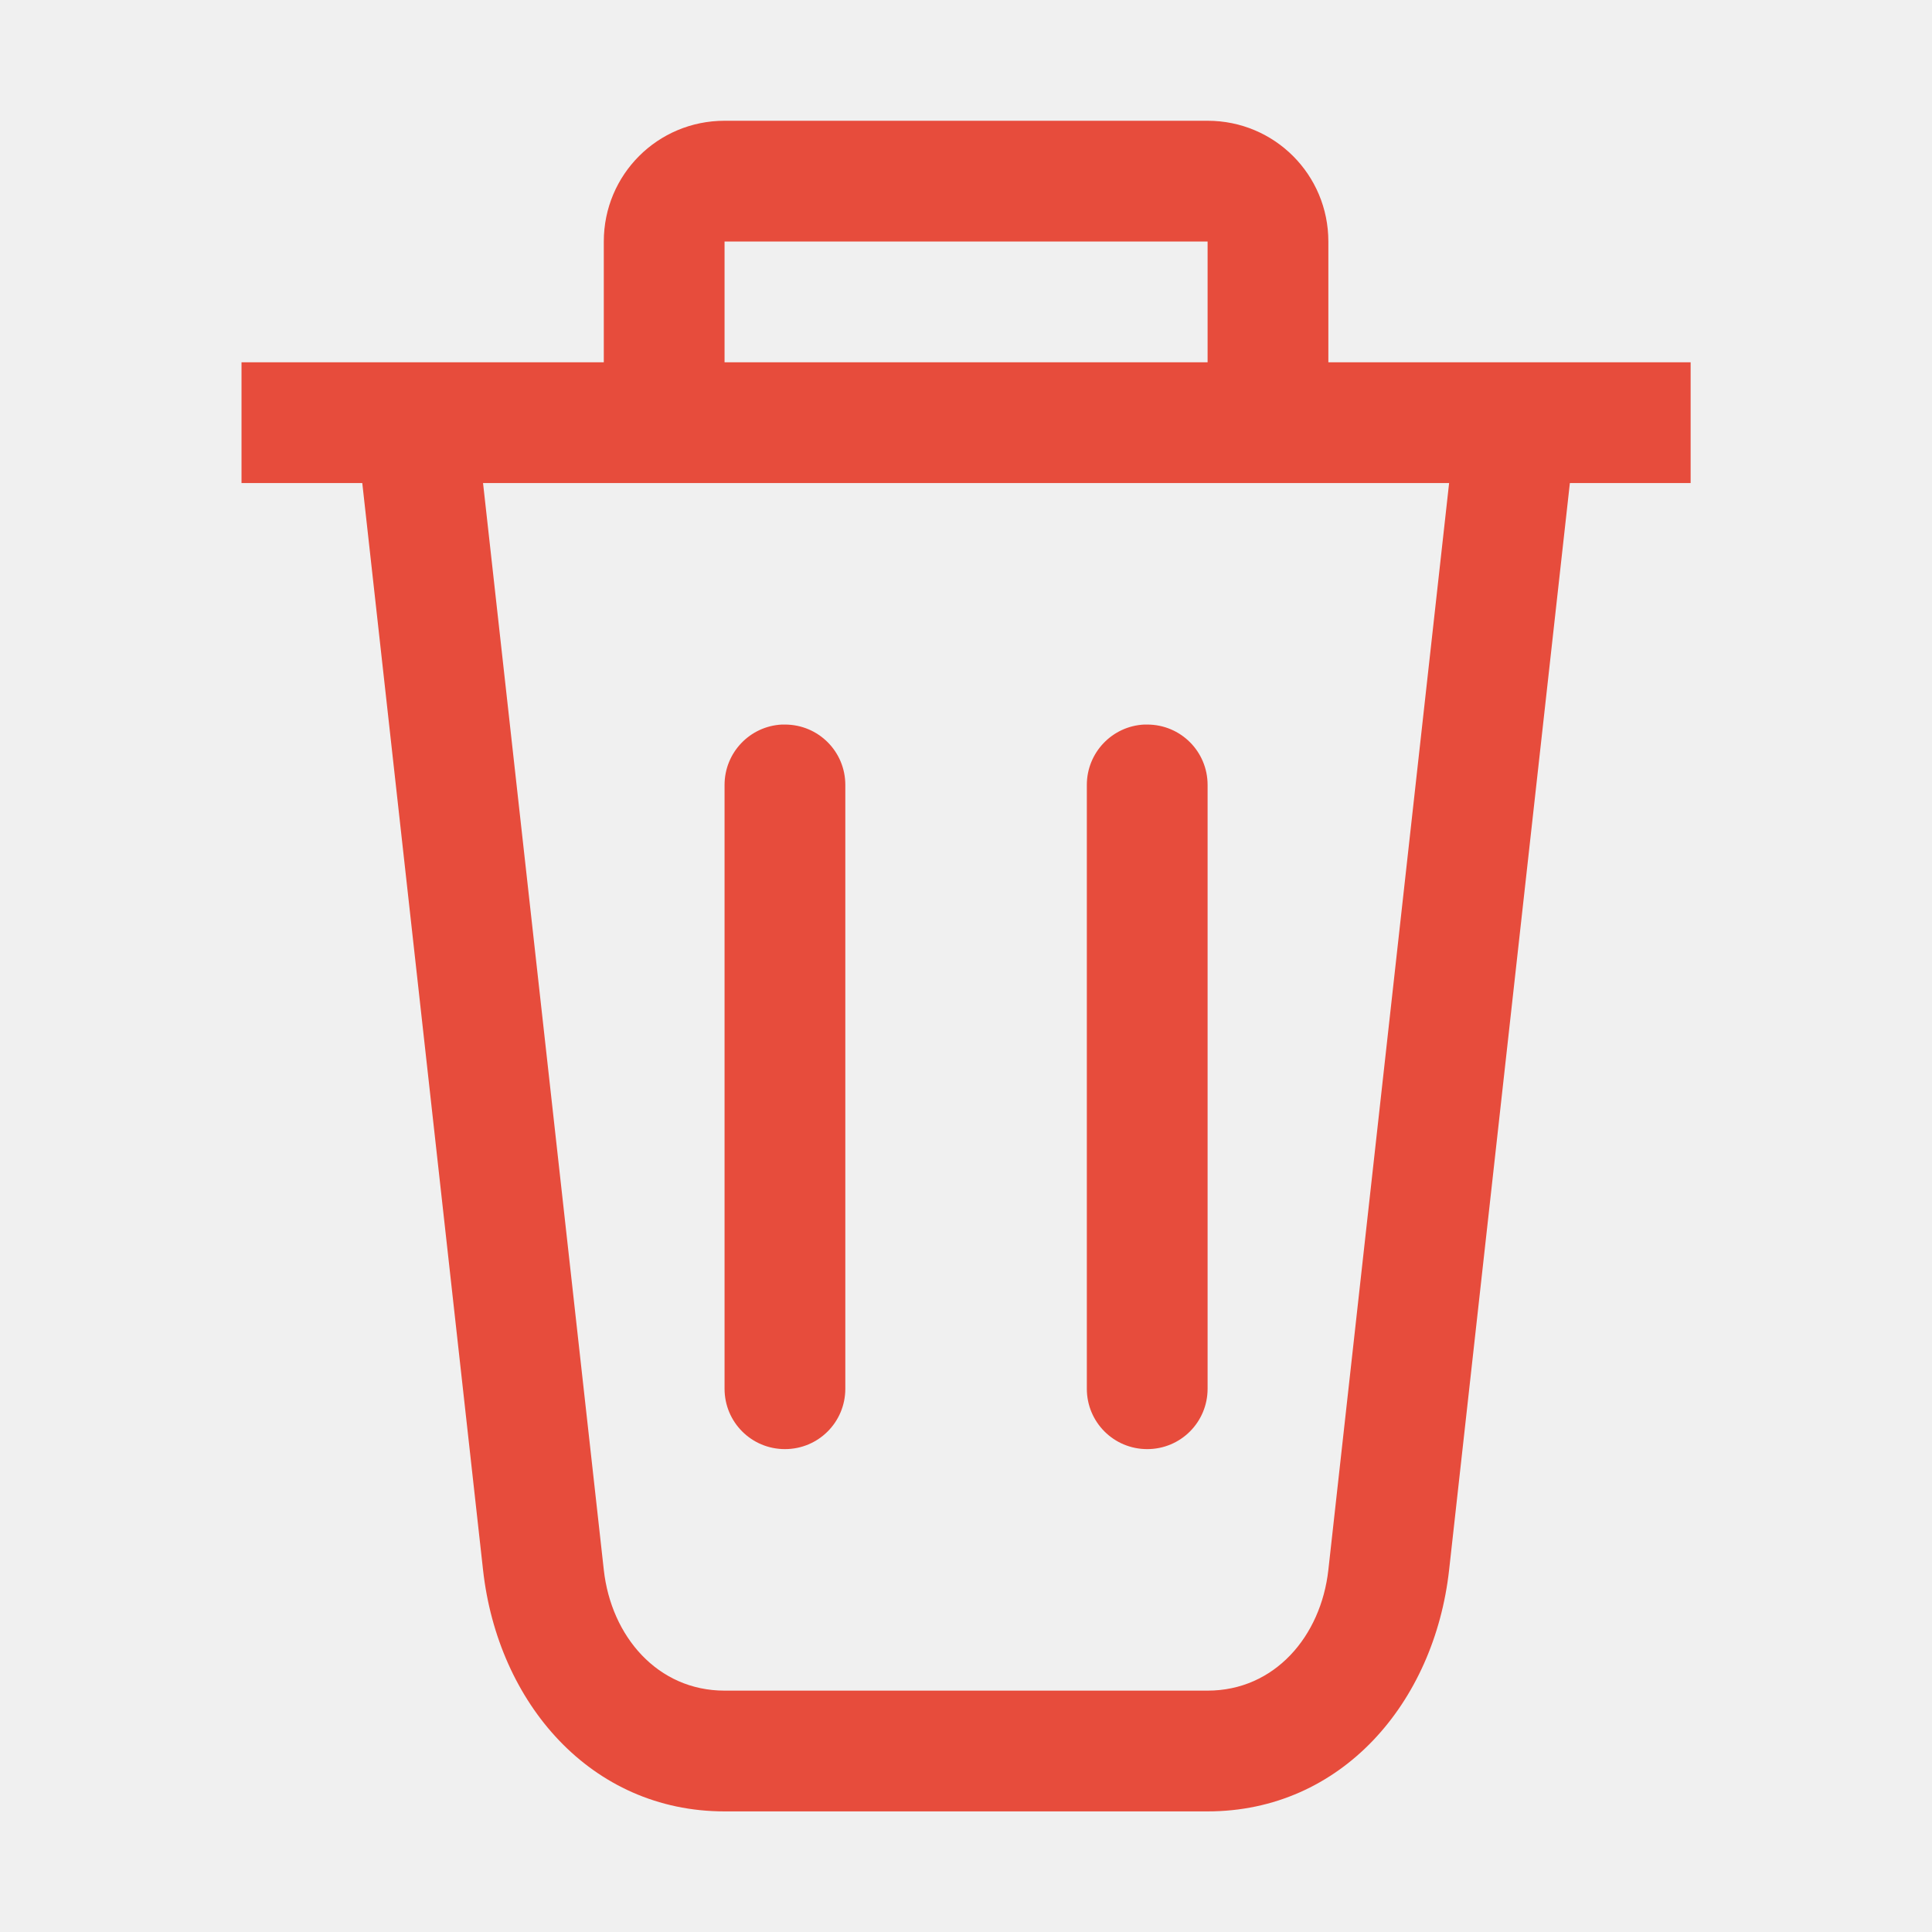
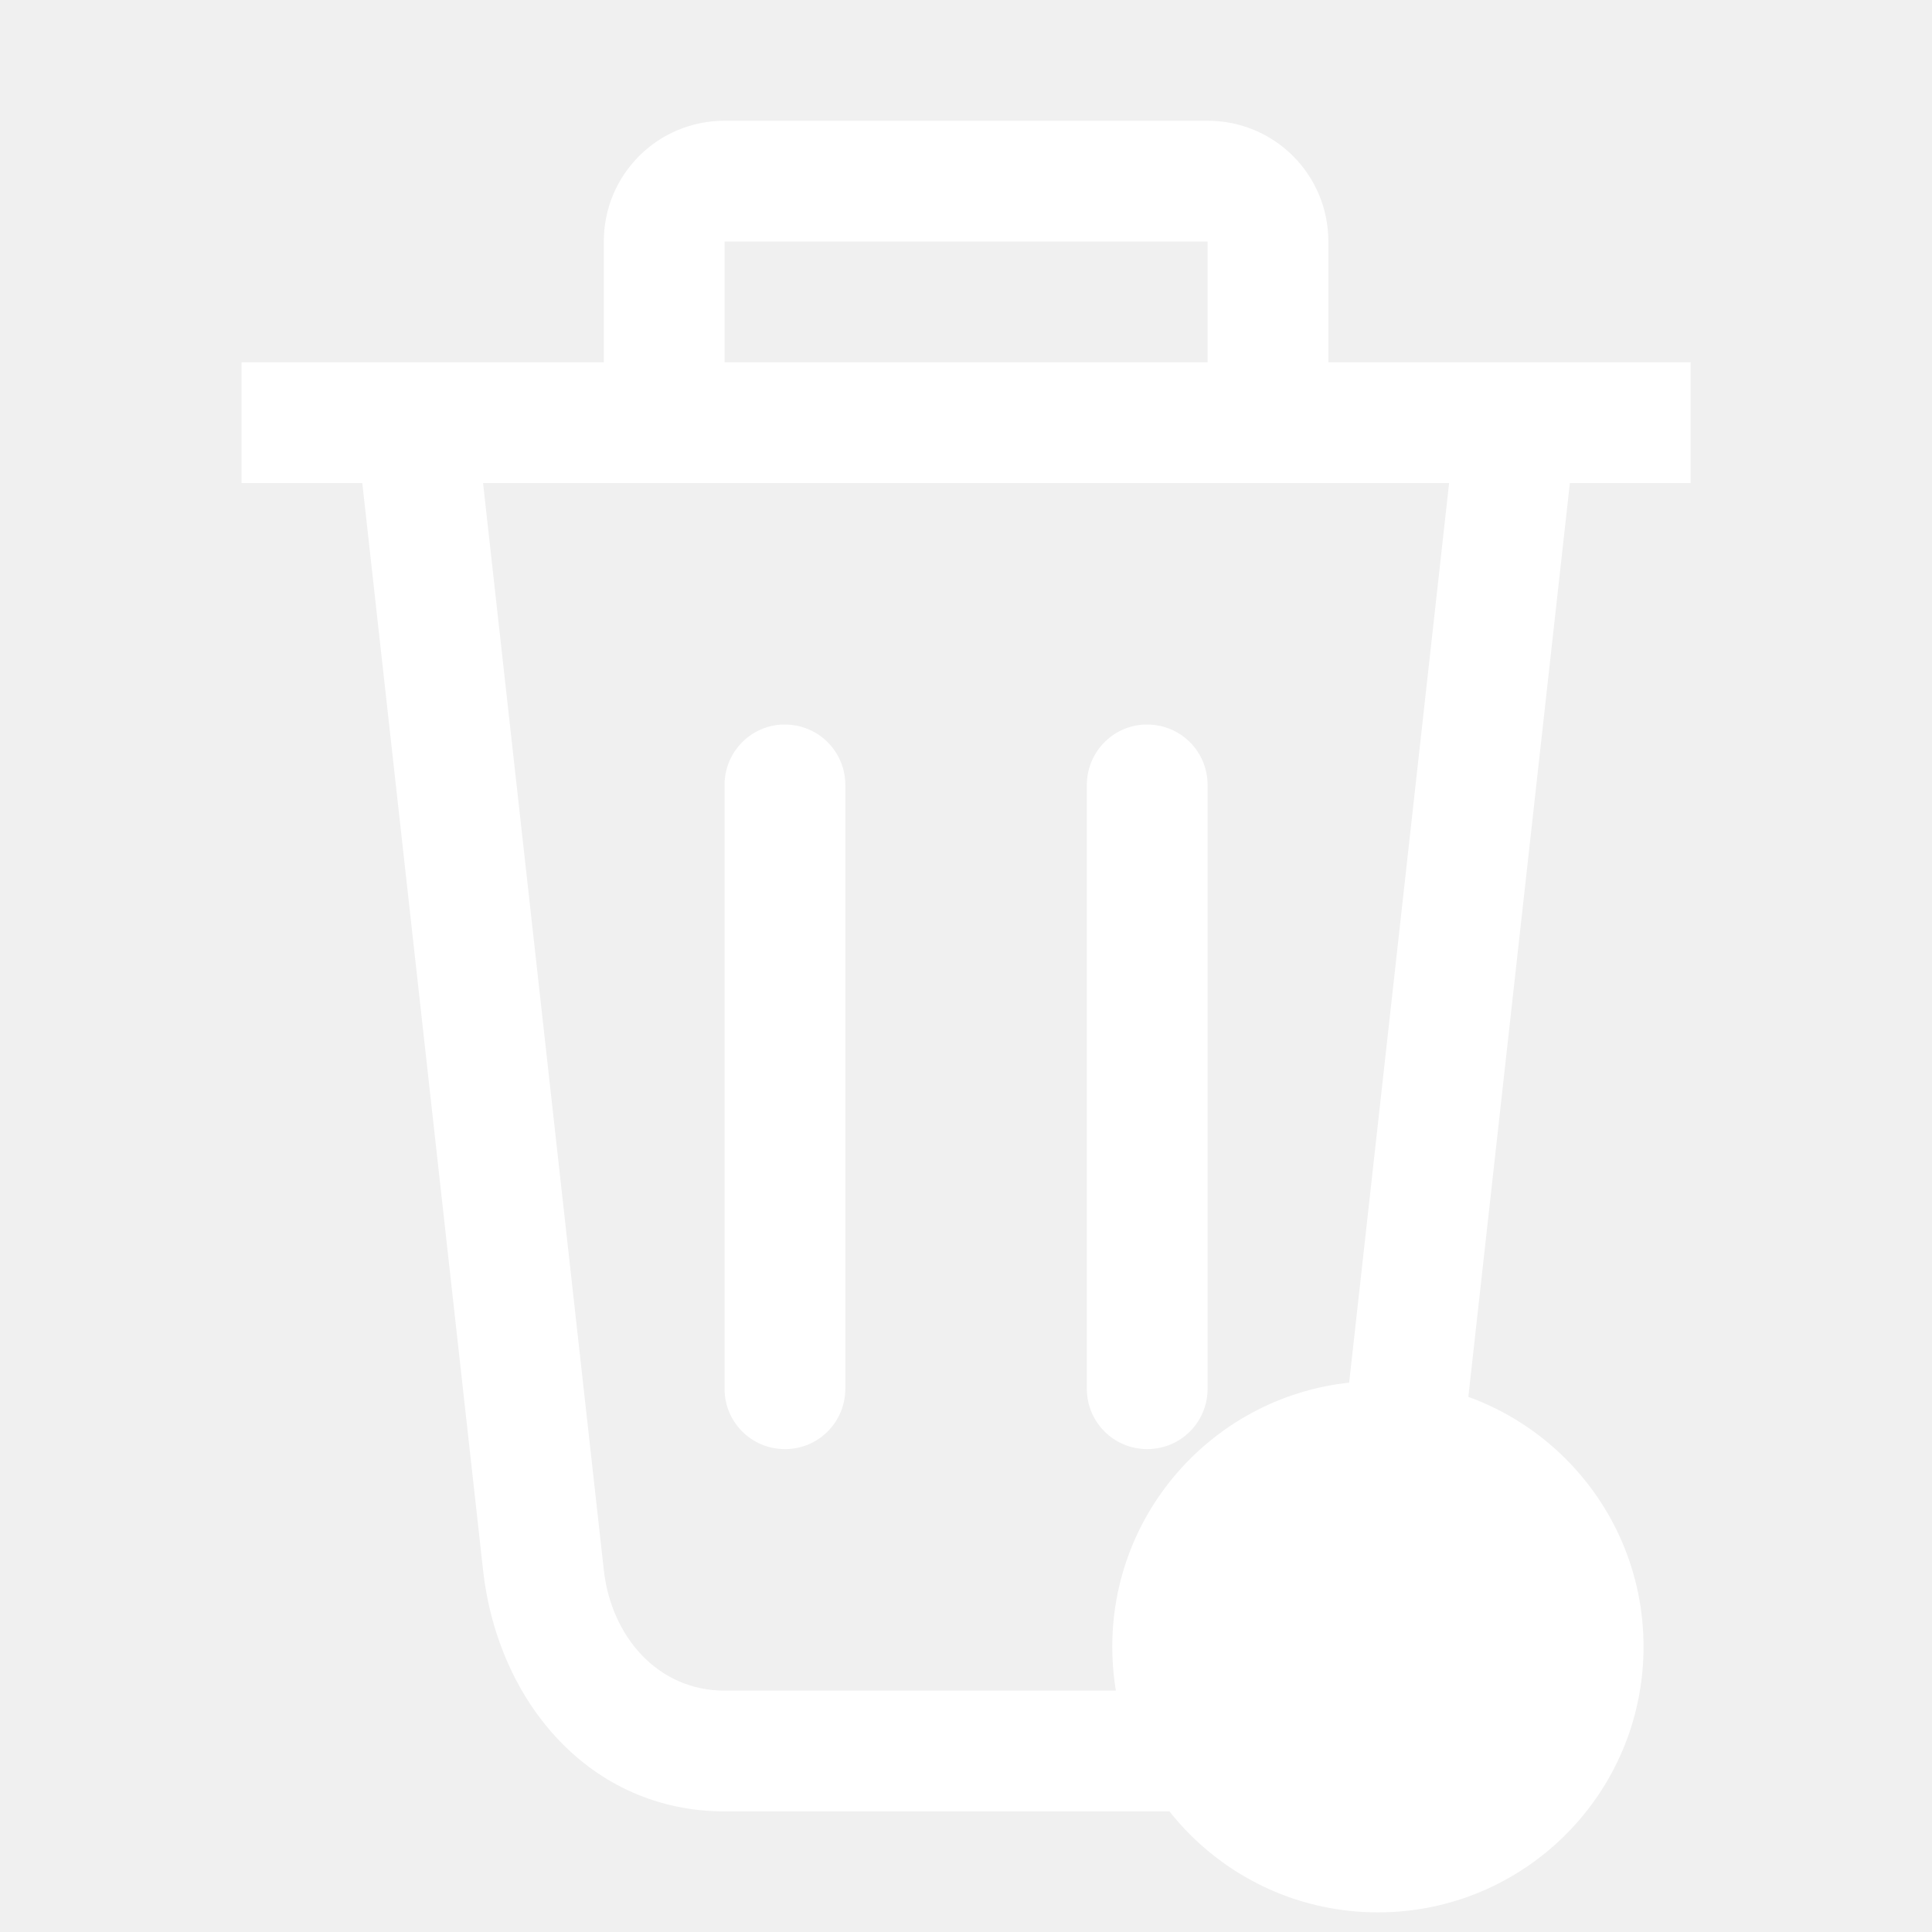
<svg xmlns="http://www.w3.org/2000/svg" width="16" height="16" viewBox="0 0 4.233 4.233" version="1.1" id="svg11945">
  <defs id="defs11942" />
-   <path id="rect843" class="error" style="fill:#e74c3c;stroke-width:5;stroke-linecap:round;stroke-linejoin:round;fill-opacity:1" d="M 6,1 C 5.446,1 5,1.446 5,2 V 3 H 2 v 1 h 1 c 0.333,3 0.667,6 1,9 0.122,1.101 0.892,2 2,2 h 4 c 1.108,0 1.878,-0.899 2,-2 l 1,-9 h 1 V 3 H 11 V 2 C 11,1.446 10.554,1 10,1 Z m 0,1 h 4 V 3 H 6 Z M 4,4 h 8 l -1,9 c -0.061,0.551 -0.446,1 -1,1 H 6 C 5.446,14 5.061,13.551 5,13 Z M 6.475,6 C 6.21,6.013 6,6.232 6,6.5 v 5 C 6,11.777 6.223,12 6.5,12 6.777,12 7,11.777 7,11.5 v -5 C 7,6.223 6.777,6 6.5,6 6.491,6 6.483,6 6.475,6 Z m 3,0 C 9.21,6.013 9,6.232 9,6.5 v 5 C 9,11.777 9.223,12 9.5,12 9.777,12 10,11.777 10,11.5 v -5 C 10,6.223 9.777,6 9.5,6 9.491,6 9.483,6 9.475,6 Z" transform="scale(0.2645833)" />
+   <path id="rect843" class="error" style="fill:#ffffff;stroke-width:5;stroke-linecap:round;stroke-linejoin:round;fill-opacity:1" d="M 6,1 C 5.446,1 5,1.446 5,2 V 3 H 2 v 1 h 1 c 0.333,3 0.667,6 1,9 0.122,1.101 0.892,2 2,2 h 4 c 1.108,0 1.878,-0.899 2,-2 l 1,-9 h 1 V 3 H 11 V 2 C 11,1.446 10.554,1 10,1 Z m 0,1 h 4 V 3 H 6 Z M 4,4 h 8 l -1,9 c -0.061,0.551 -0.446,1 -1,1 H 6 C 5.446,14 5.061,13.551 5,13 Z M 6.475,6 C 6.21,6.013 6,6.232 6,6.5 v 5 C 6,11.777 6.223,12 6.5,12 6.777,12 7,11.777 7,11.5 v -5 C 7,6.223 6.777,6 6.5,6 6.491,6 6.483,6 6.475,6 Z m 3,0 C 9.21,6.013 9,6.232 9,6.5 v 5 C 9,11.777 9.223,12 9.5,12 9.777,12 10,11.777 10,11.5 v -5 C 10,6.223 9.777,6 9.5,6 9.491,6 9.483,6 9.475,6 Z" transform="scale(0.2645833)" />
+   <circle style="fill:#ffffff;stroke-width:0.265" id="path1" cx="3.019" cy="3.608" r="0.582" />
</svg>
